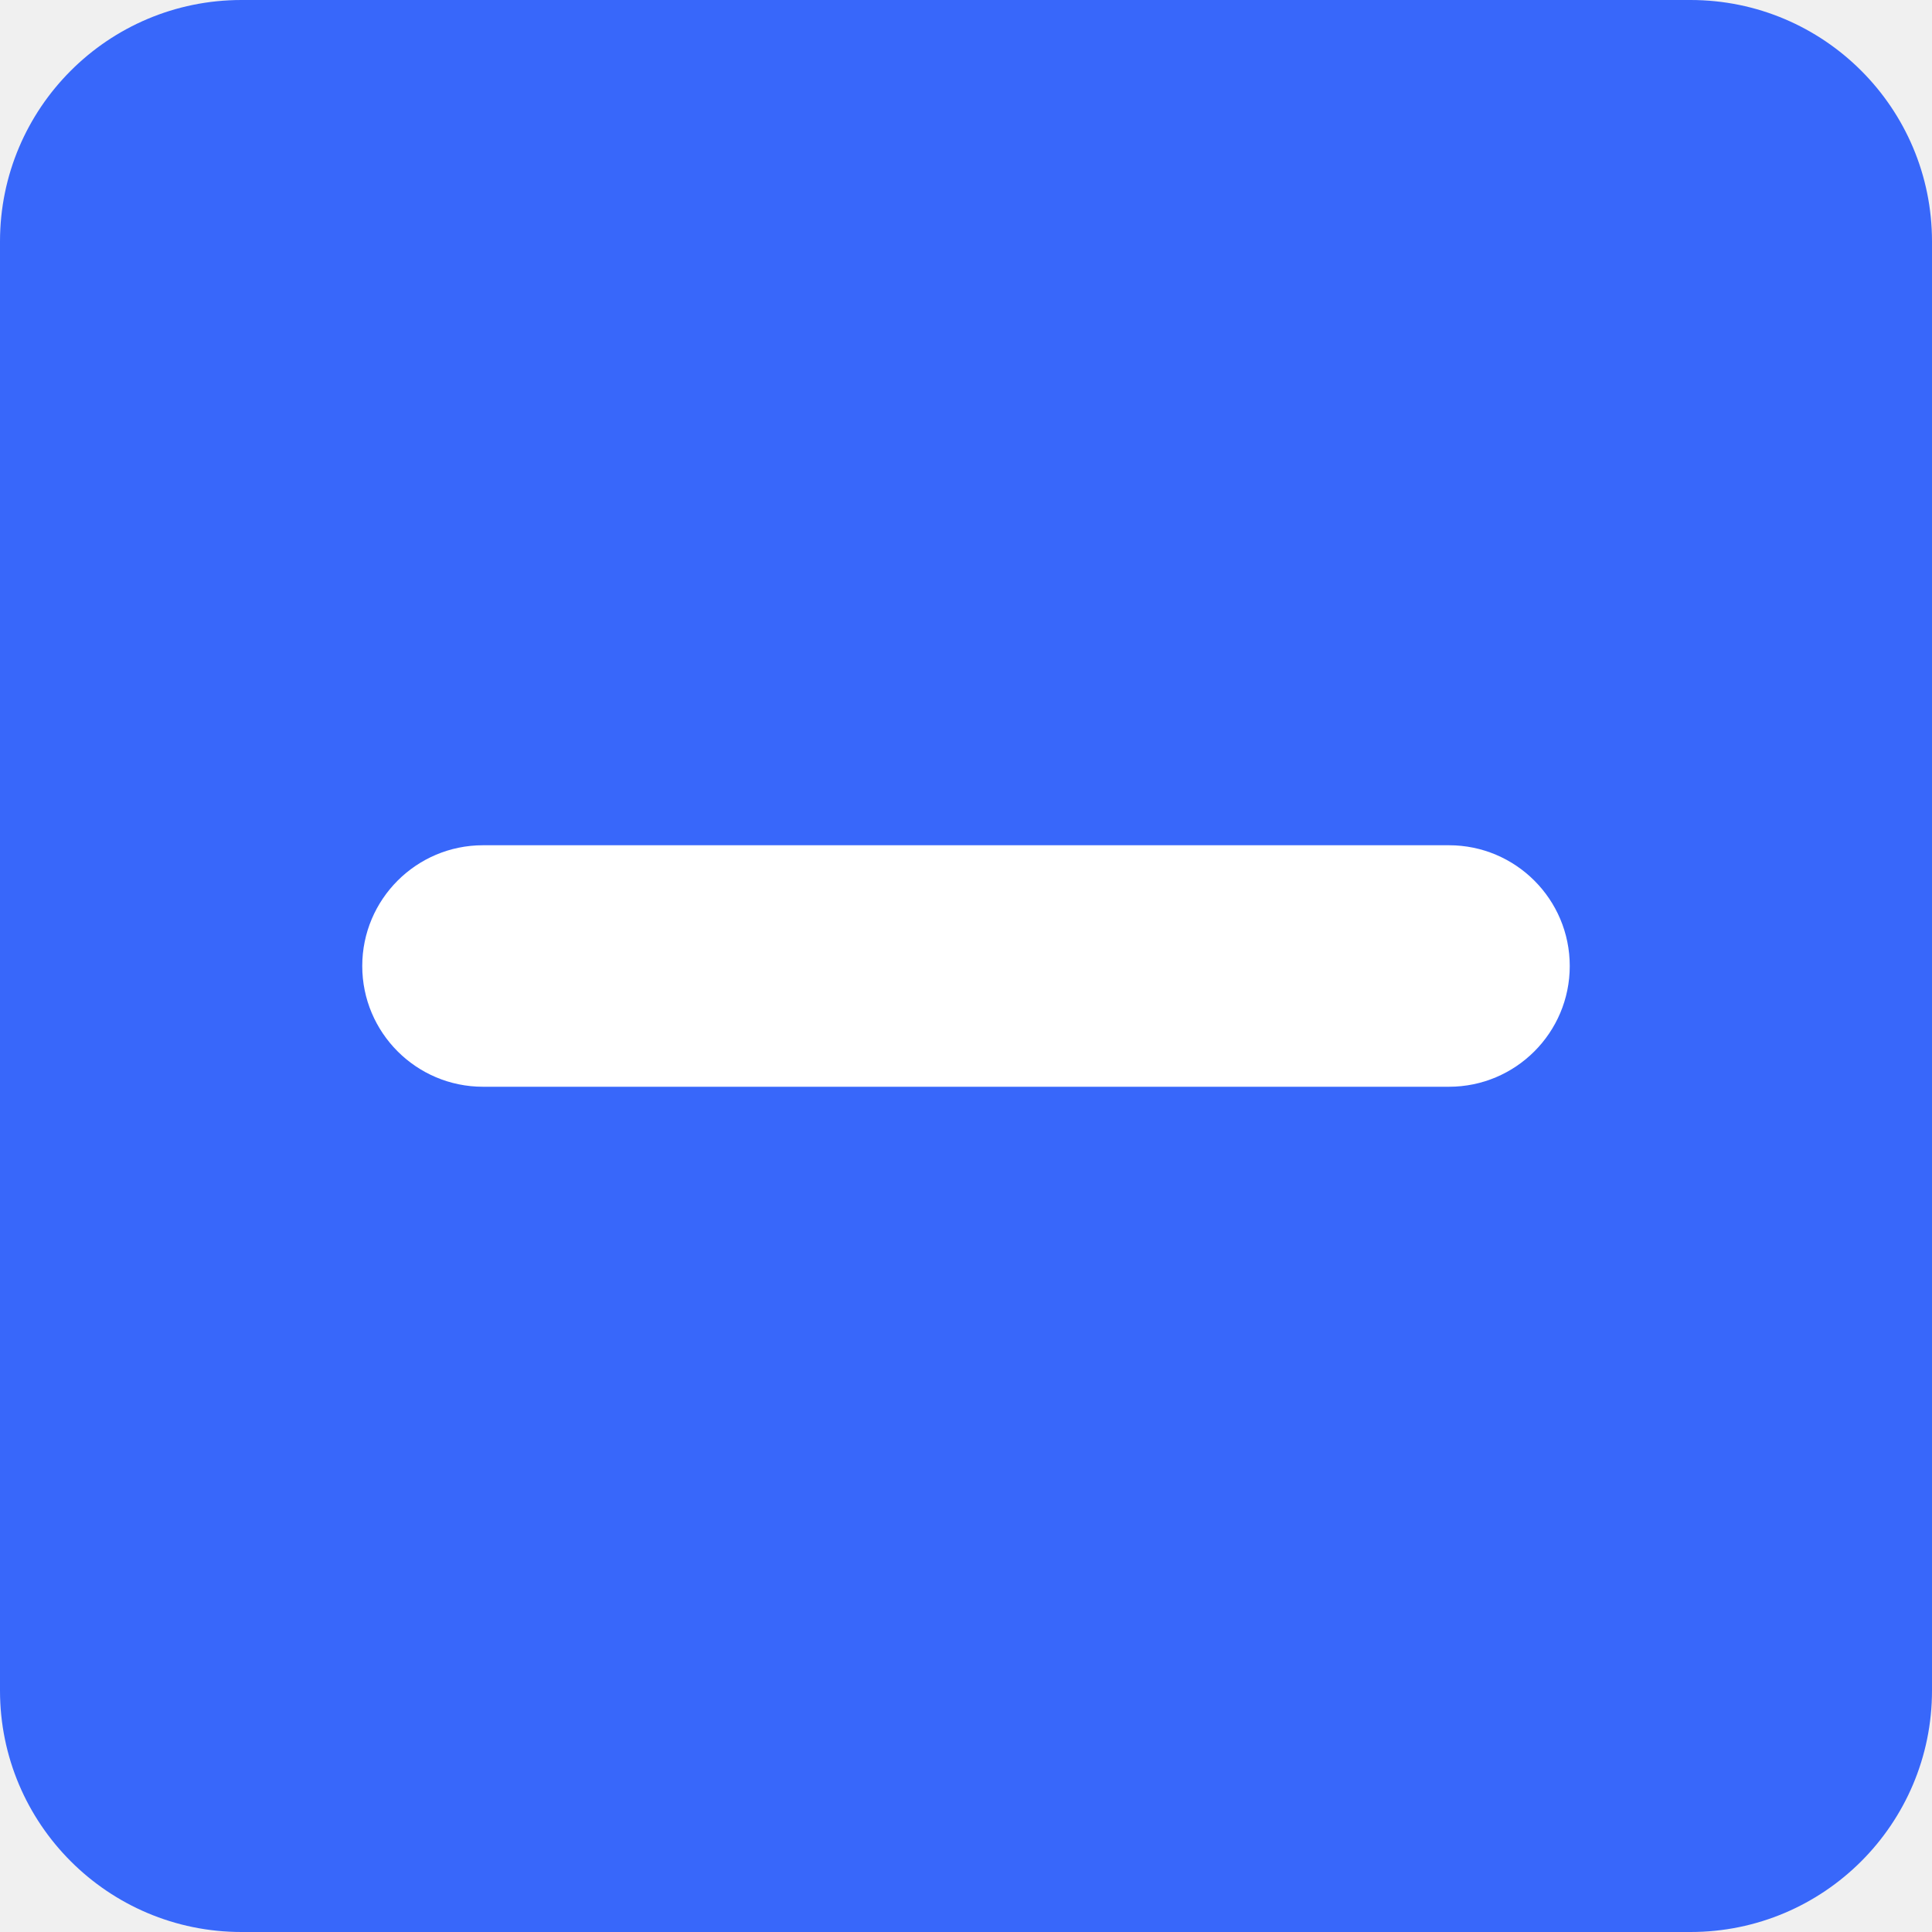
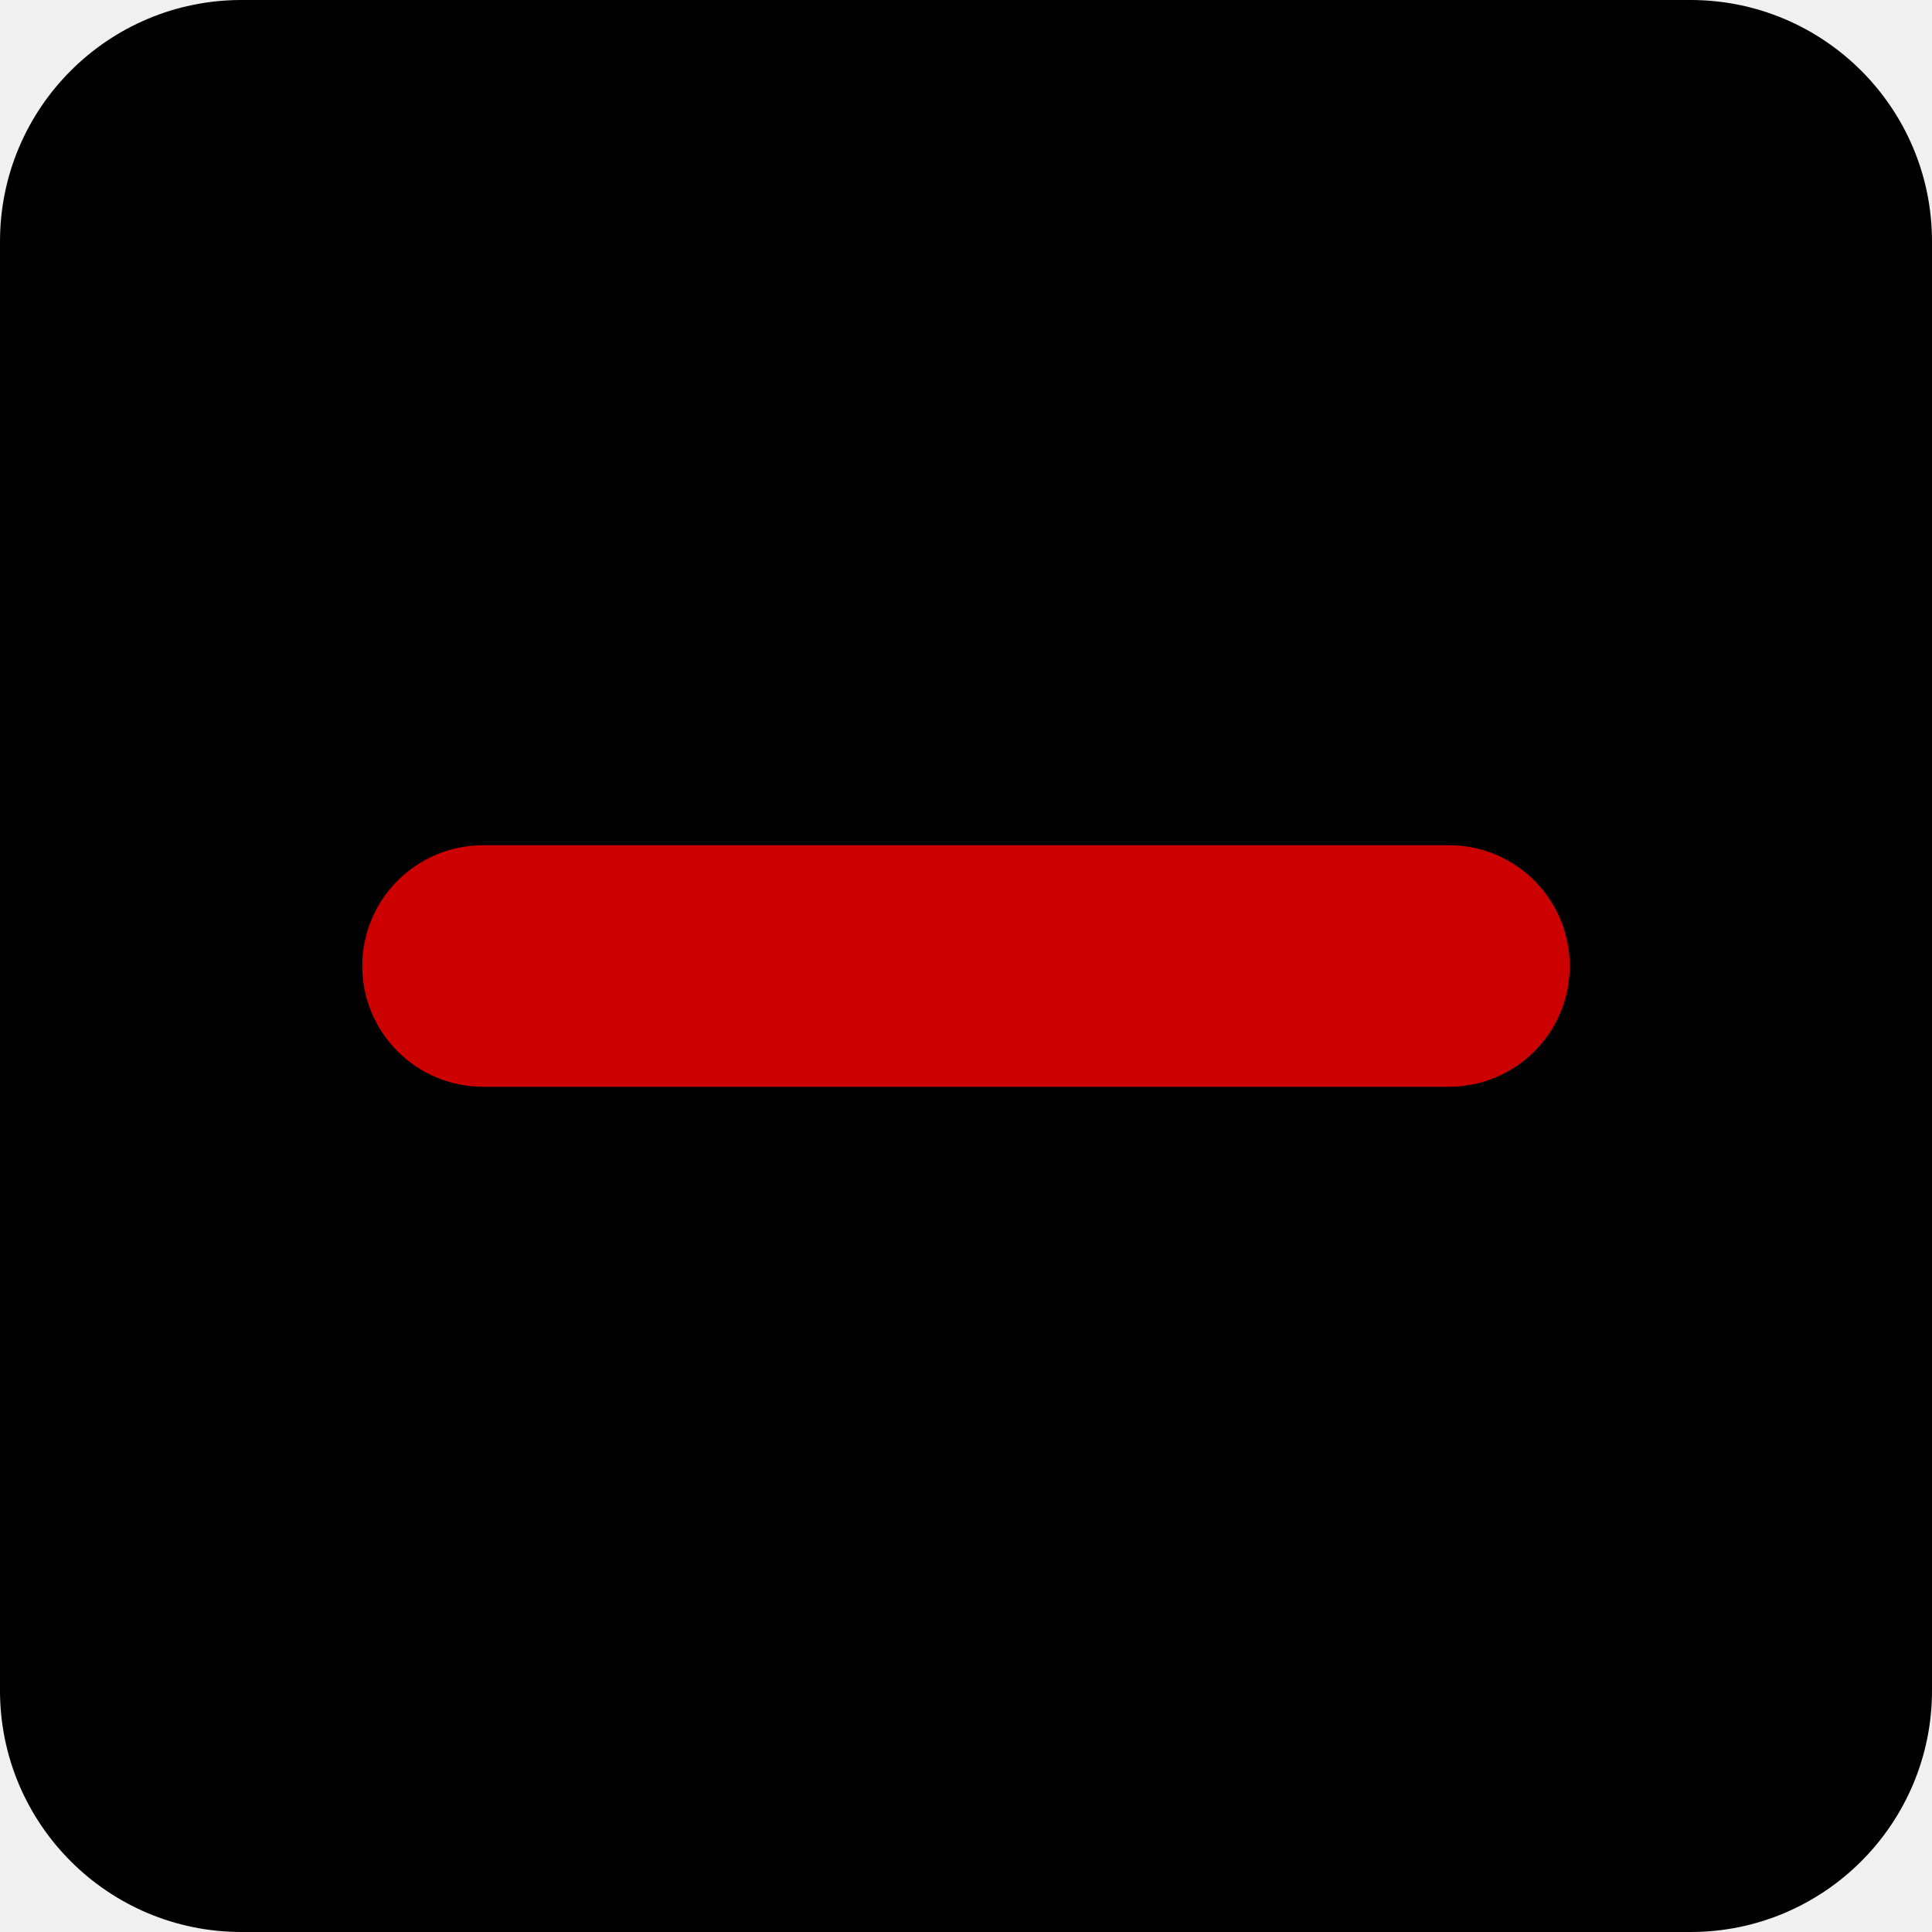
<svg xmlns="http://www.w3.org/2000/svg" width="16" height="16" viewBox="0 0 16 16" fill="none">
-   <rect width="16" height="16" rx="2" fill="#3867FA" />
-   <path fill-rule="evenodd" clip-rule="evenodd" d="M13 8C13 8.552 12.552 9 12 9L4 9C3.448 9 3 8.552 3 8C3 7.448 3.448 7 4 7L12 7C12.552 7 13 7.448 13 8Z" fill="white" />
+   <rect width="16" height="16" rx="2" fill="#000" />
+   <path fill-rule="evenodd" clip-rule="evenodd" d="M13 8C13 8.552 12.552 9 12 9L4 9C3.448 9 3 8.552 3 8C3 7.448 3.448 7 4 7L12 7C12.552 7 13 7.448 13 8Z" fill="#c00" />
</svg>
